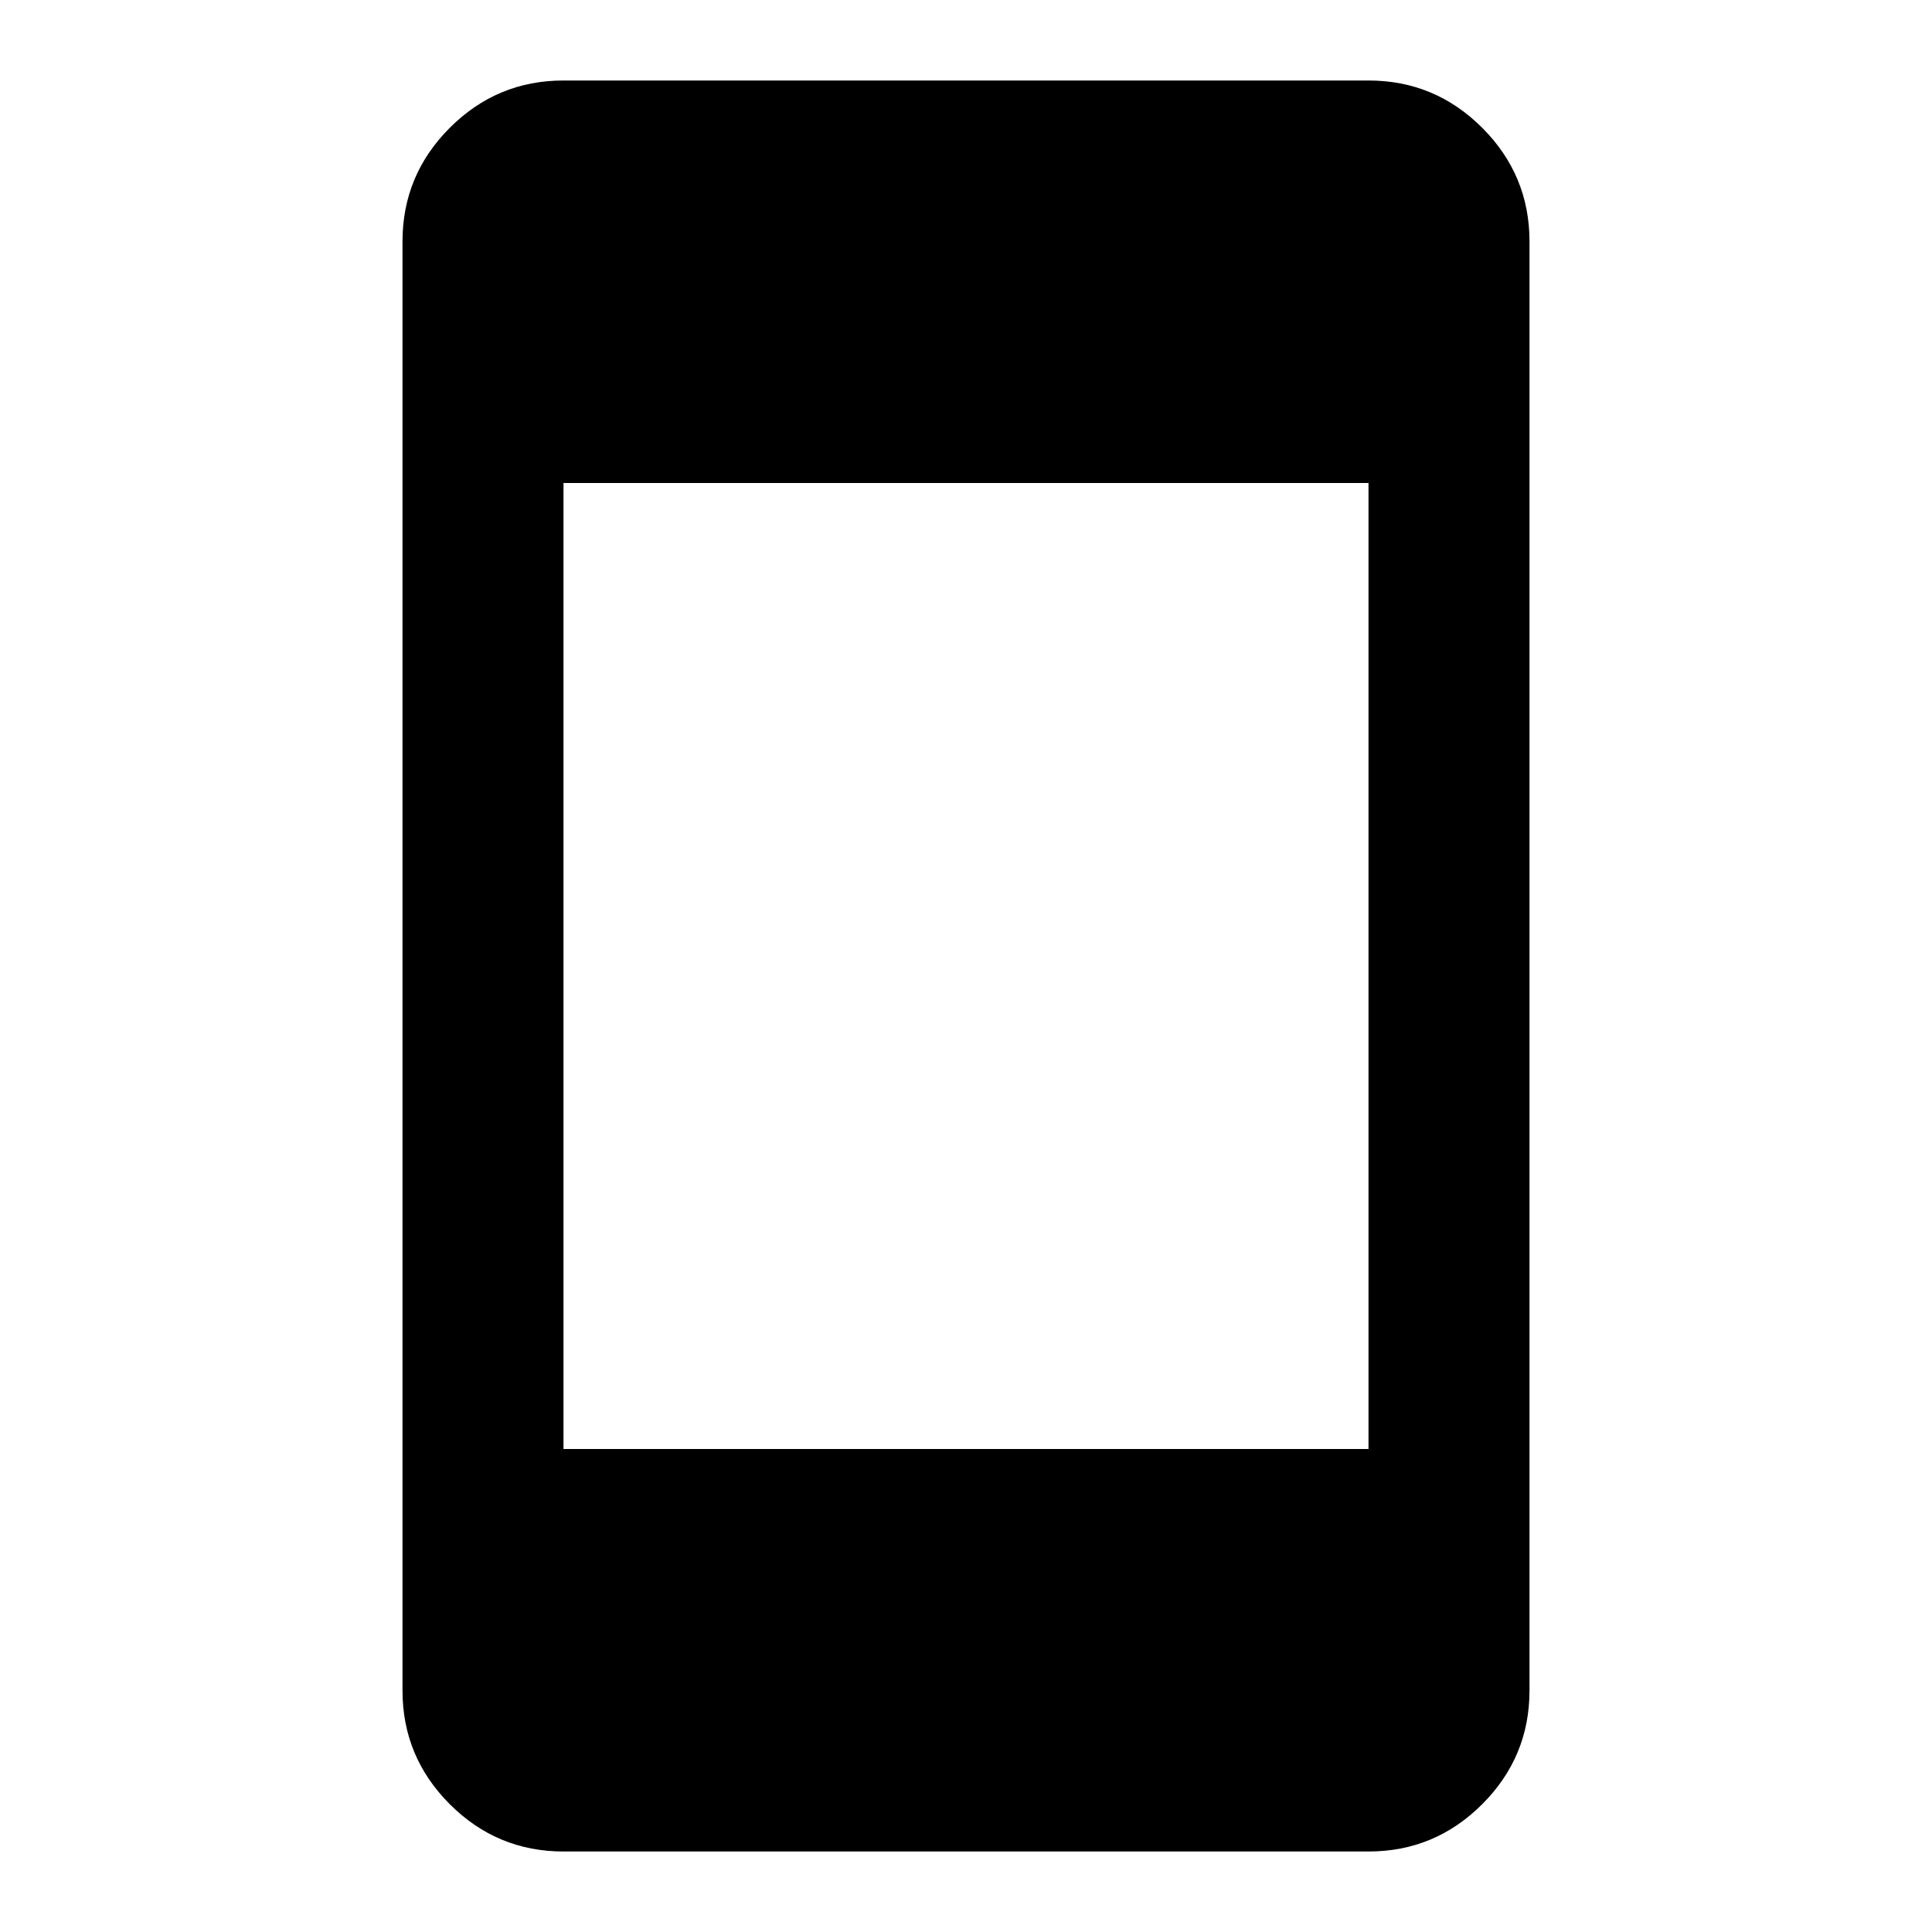
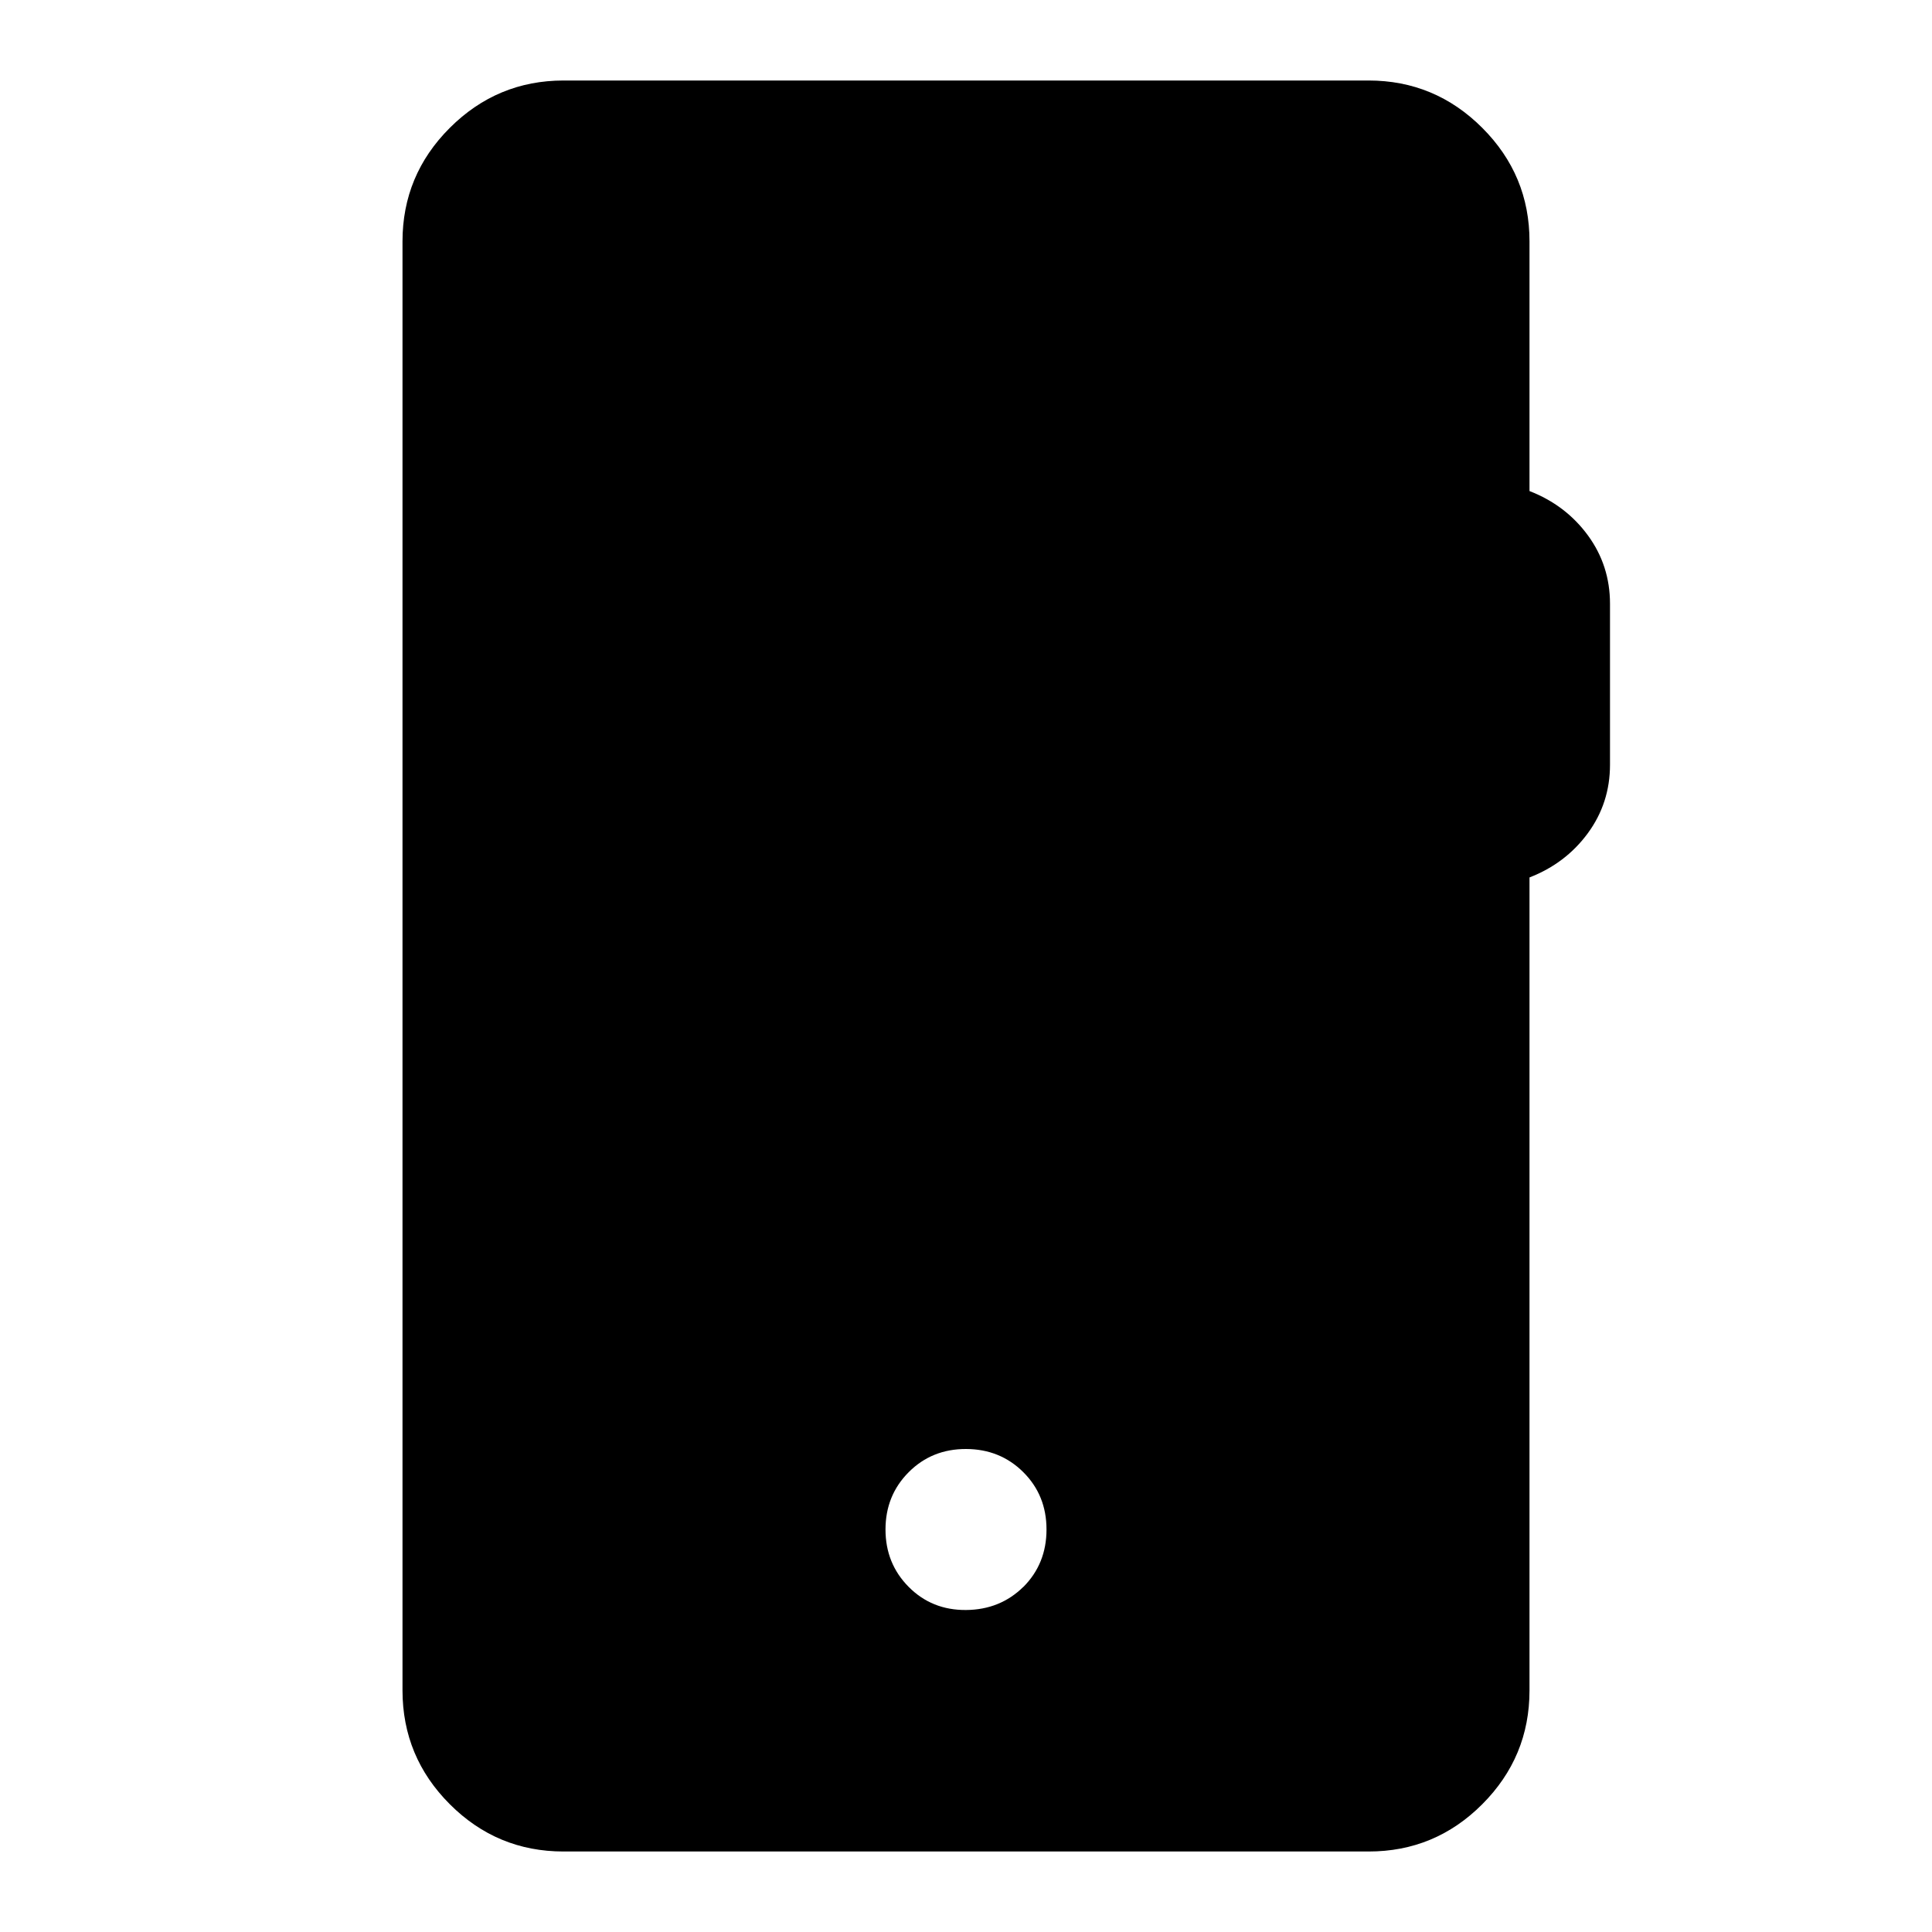
- <svg xmlns="http://www.w3.org/2000/svg" height="24" viewBox="0 -960 960 960" width="24">
-   <path d="M280-40q-33 0-56.5-23.5T200-120v-720q0-33 23.5-56.5T280-920h400q33 0 56.5 23.5T760-840v720q0 33-23.5 56.5T680-40H280Zm0-200h400v-480H280v480Z" />
+ <svg xmlns="http://www.w3.org/2000/svg" width="24" height="24" viewBox="0 0 24 24">
+   <path fill="currentColor" d="M7 23q-.825 0-1.412-.587T5 21V3q0-.825.588-1.412T7 1h10q.825 0 1.413.588T19 3v3.1q.45.175.725.55T20 7.5v2q0 .475-.275.85T19 10.9V21q0 .825-.587 1.413T17 23zm5.713-3.287Q13 19.425 13 19t-.288-.712T12 18t-.712.288T11 19t.288.713T12 20t.713-.288" />
</svg>
